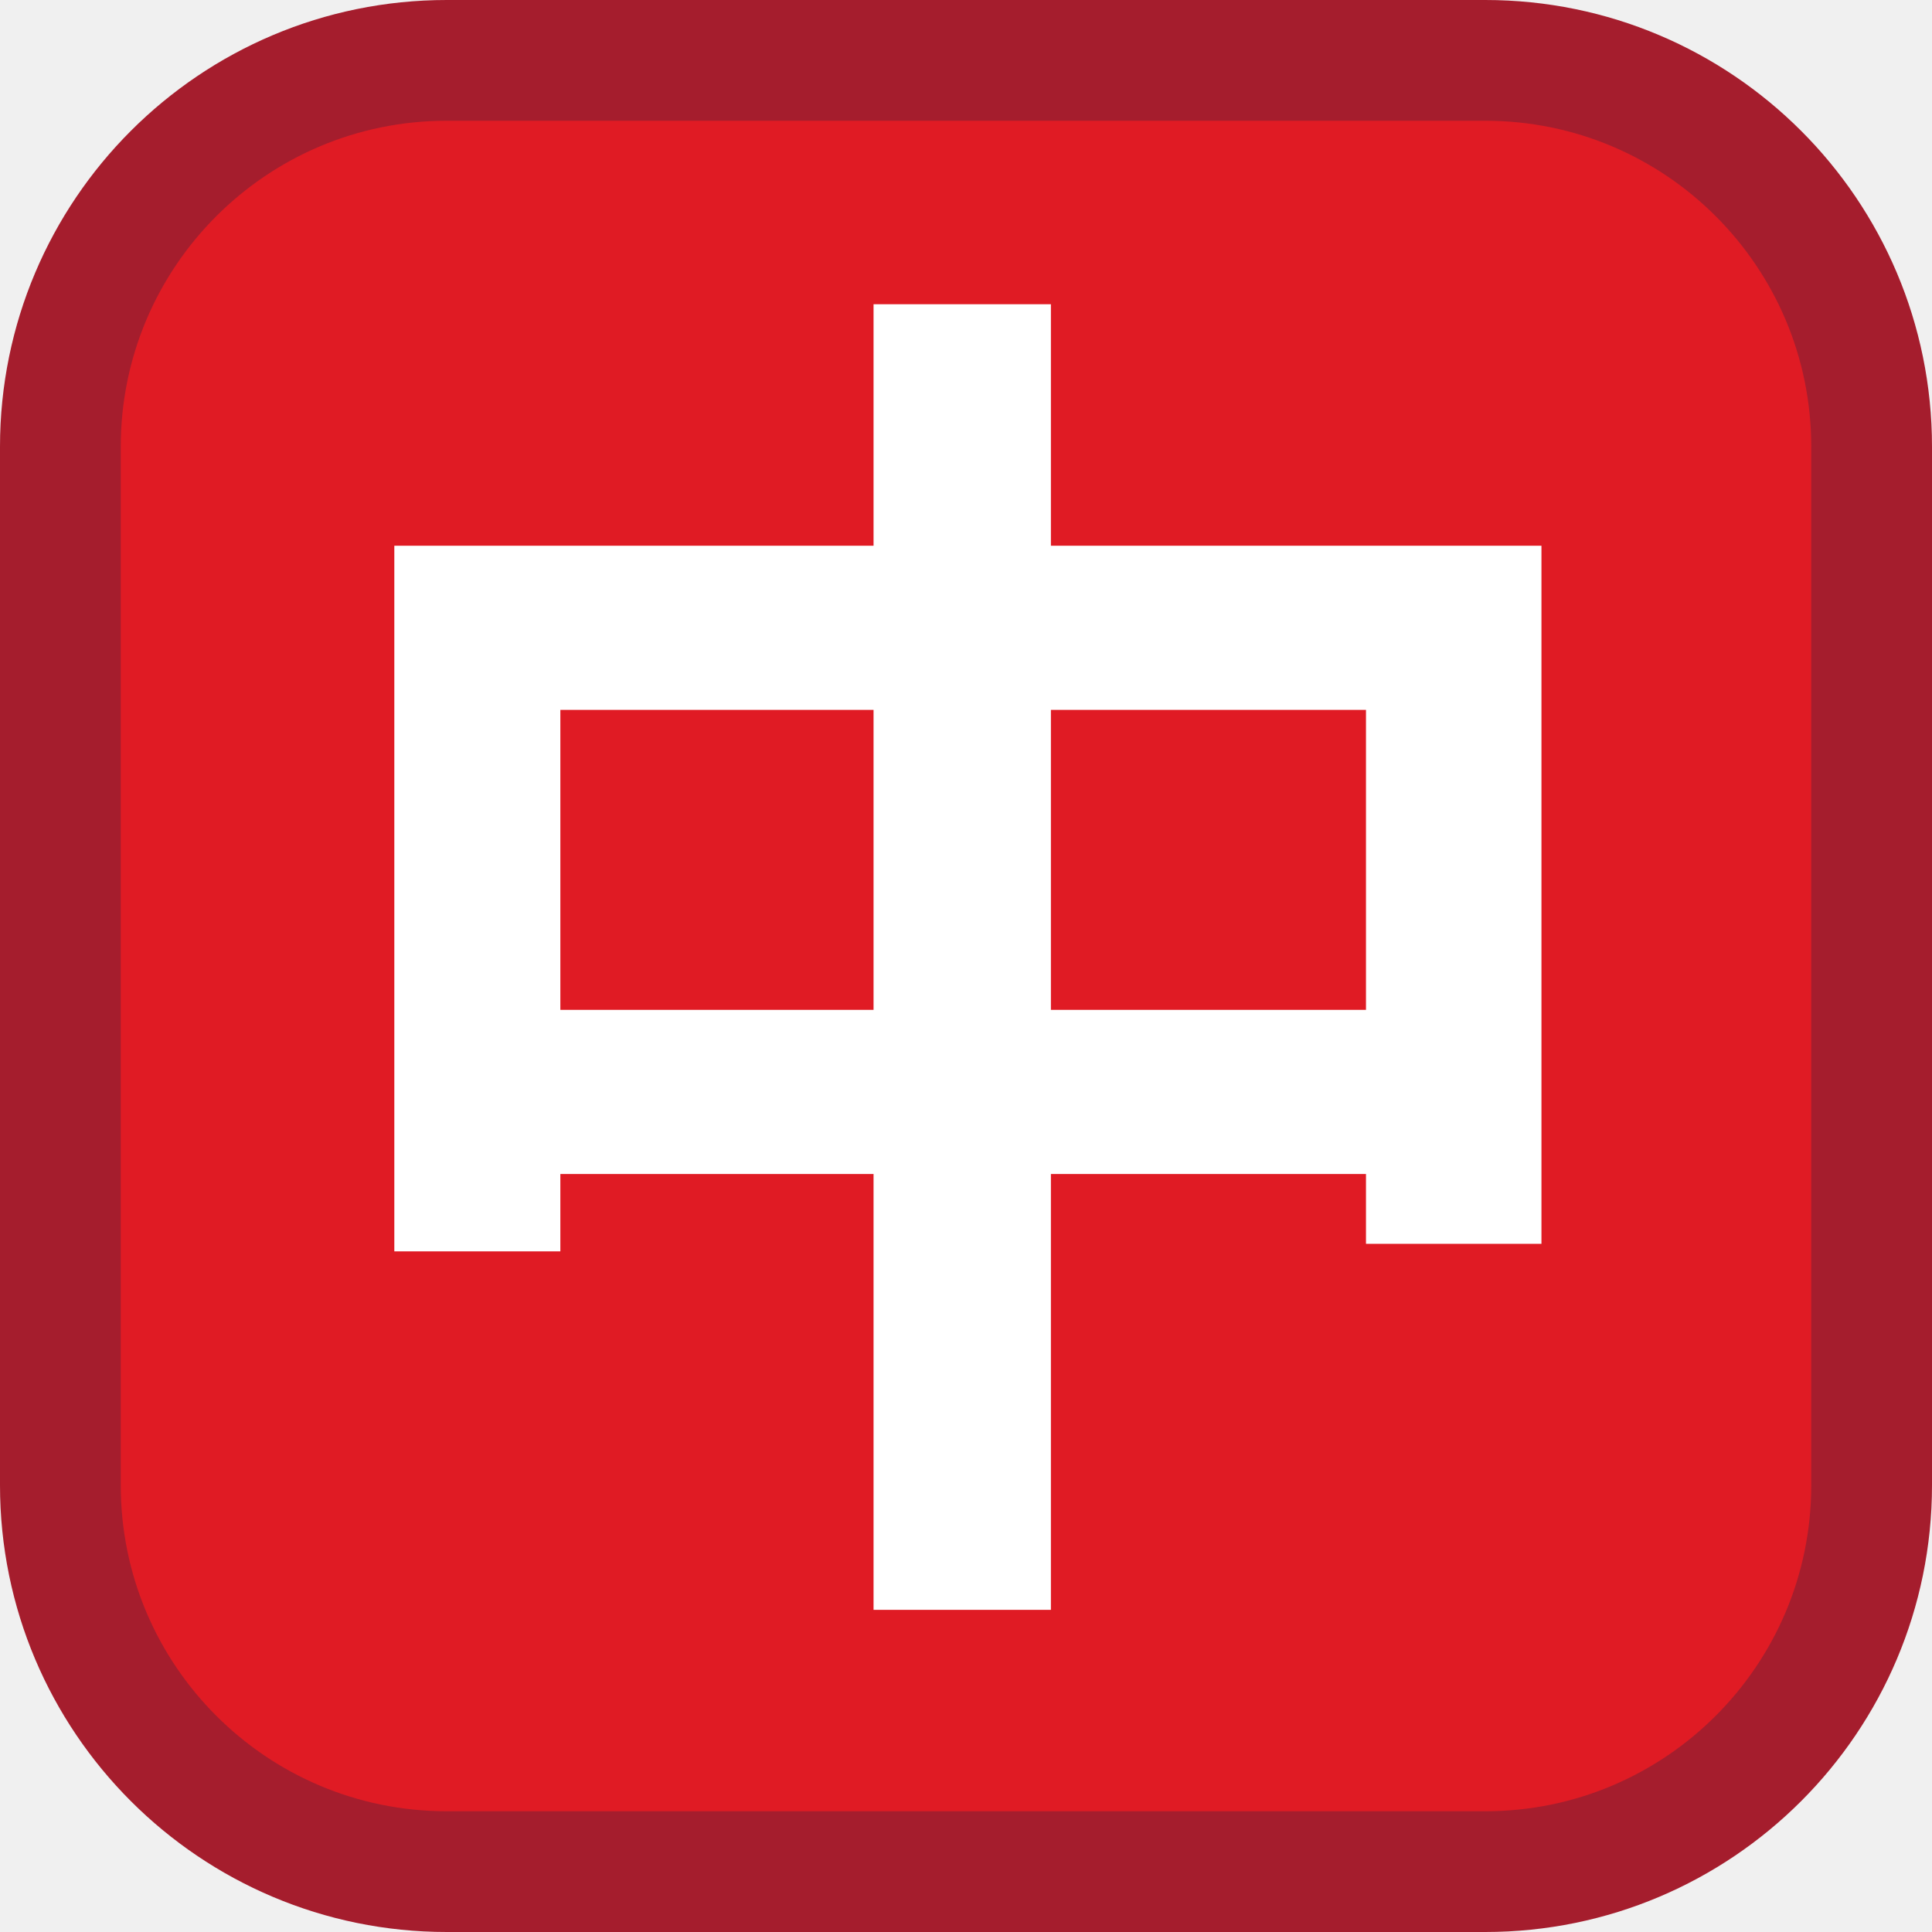
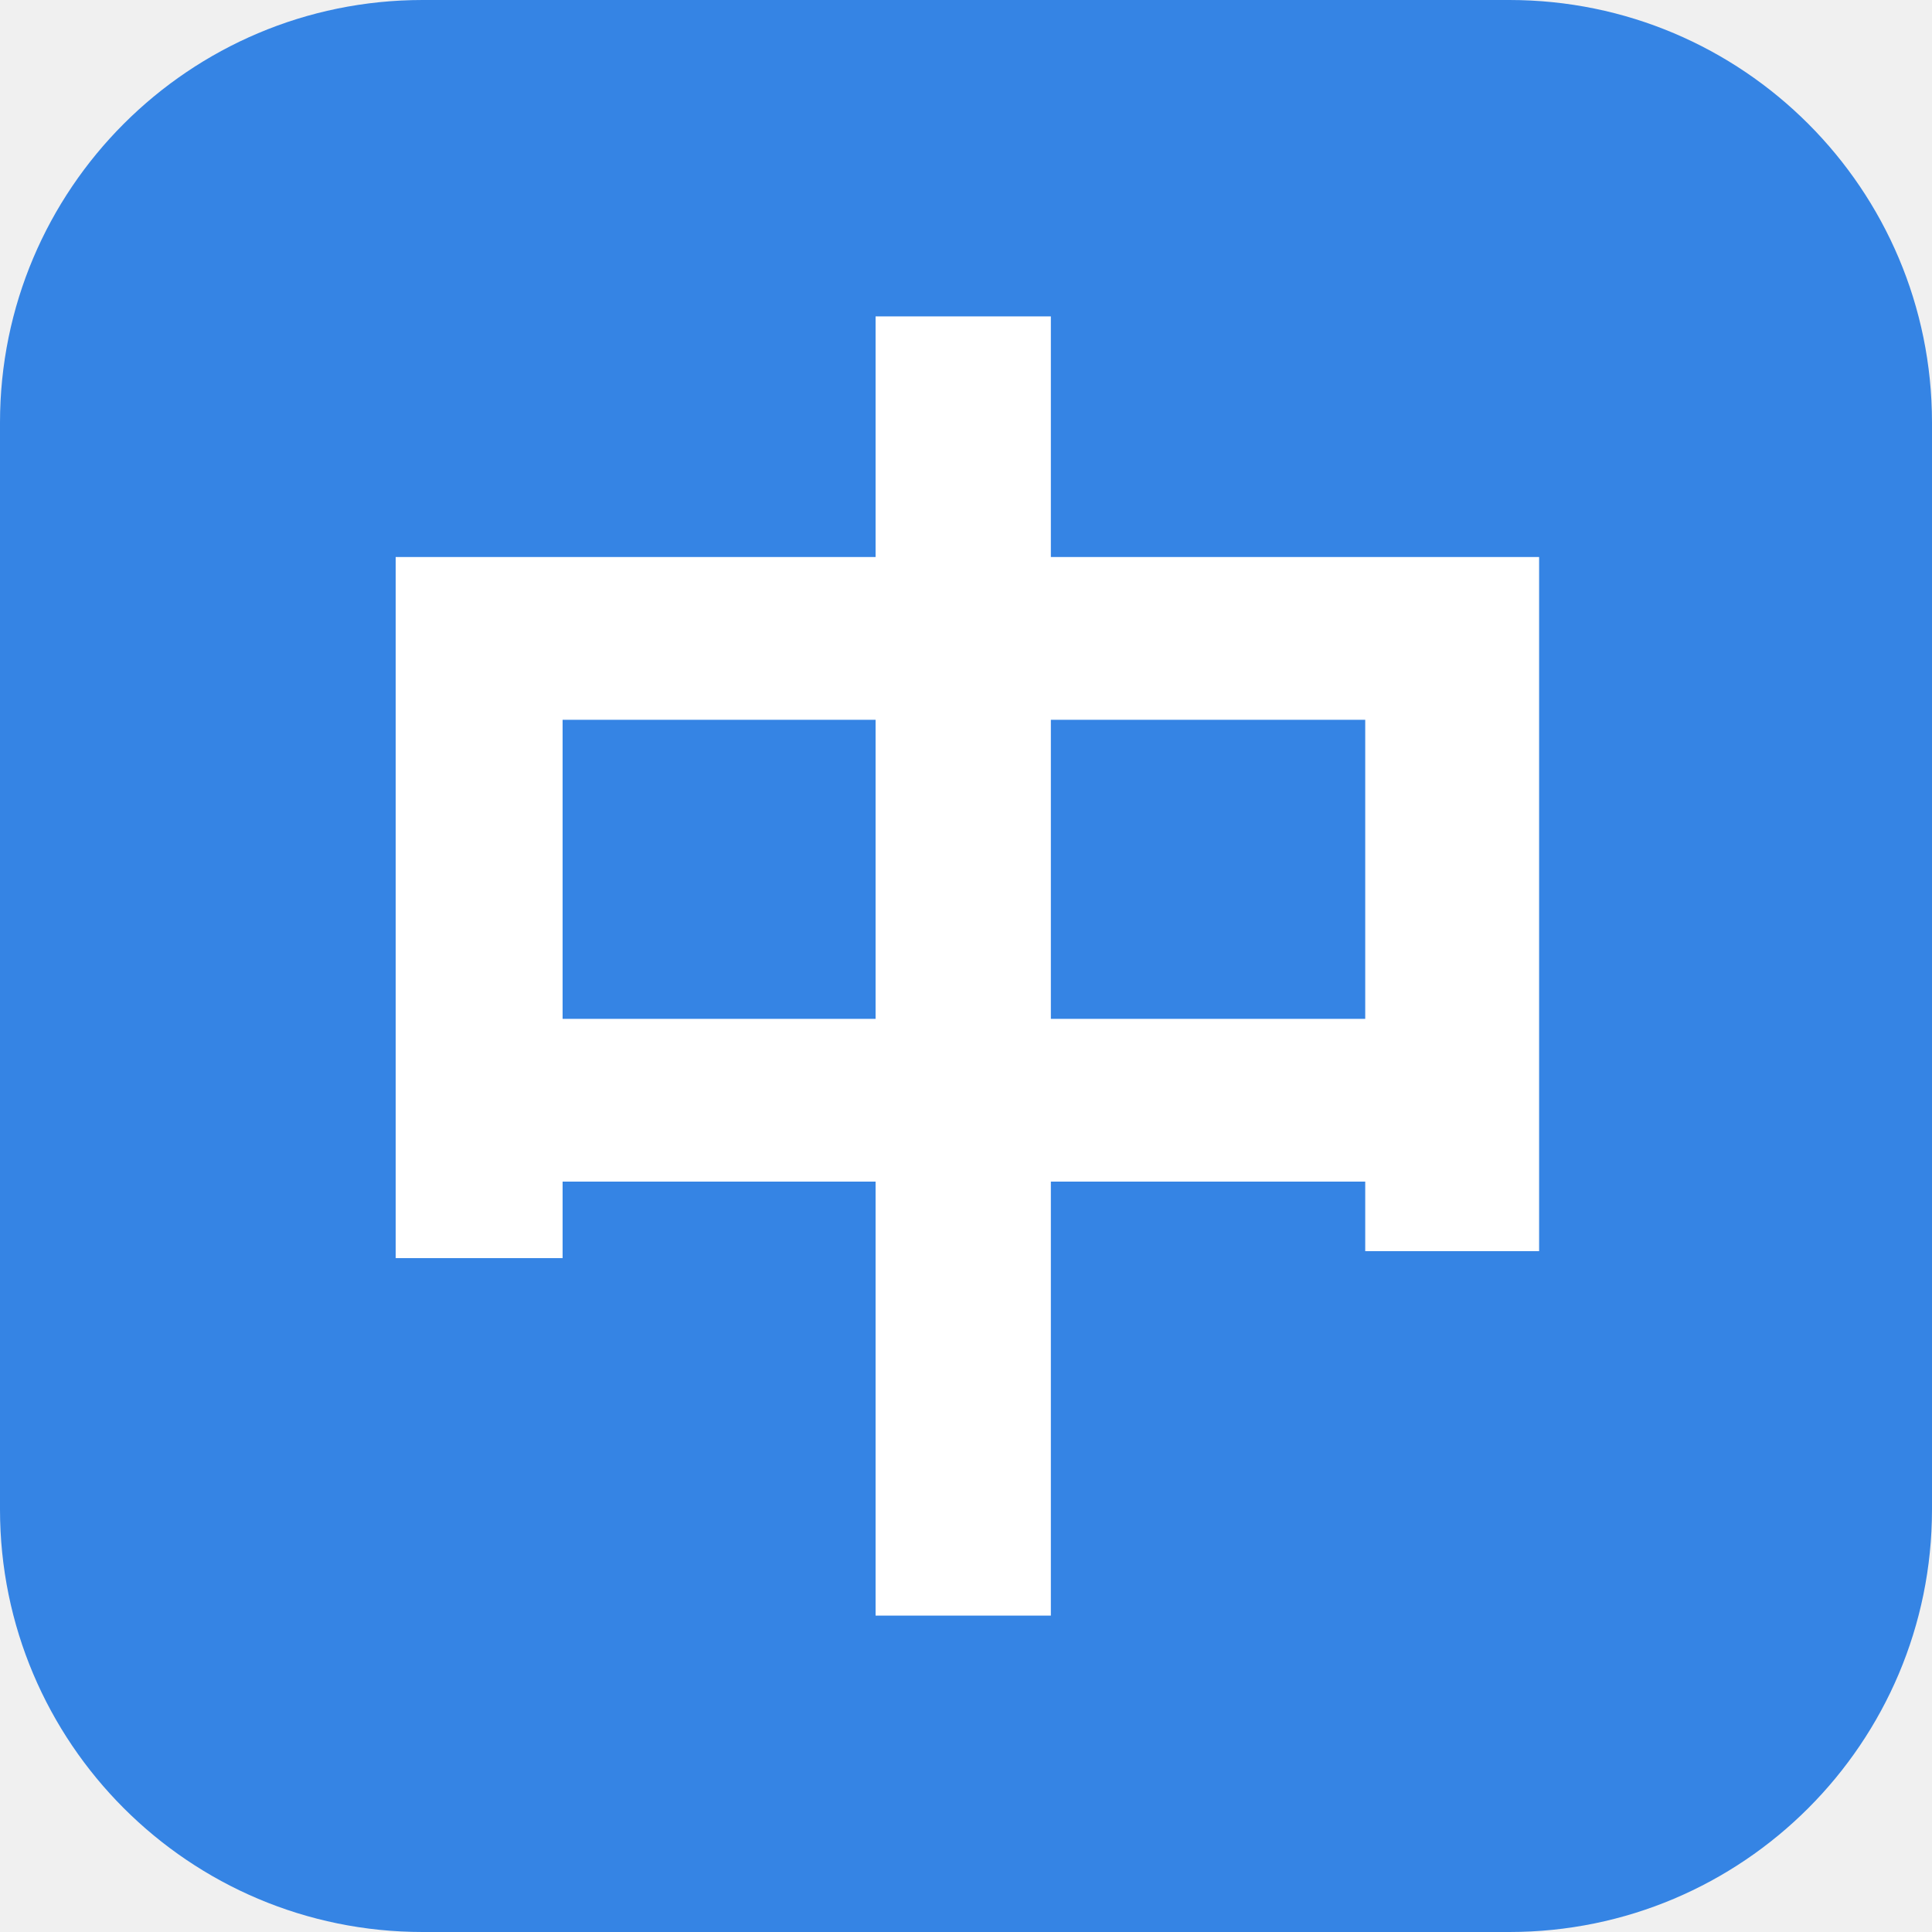
- <svg xmlns="http://www.w3.org/2000/svg" width="16" height="16" viewBox="0 0 16 16">
-   <rect x="0.5" y="0.5" width="15" height="15" rx="3.2" fill="#e01b24" stroke="#a51d2d" stroke-width="1" />
-   <text x="8" y="12.3" font-family="Noto Sans CJK SC, WenQuanYi Zen Hei, sans-serif" font-size="11.5" font-weight="bold" fill="#ffffff" text-anchor="middle">中</text>
+ <svg xmlns="http://www.w3.org/2000/svg" viewBox="0 0 64 64">
+   <rect x="0" y="0" width="64" height="64" rx="14" fill="#3584e4" />
+   <path d="M34.811 33.751V23.844H45.225V33.751ZM18.637 33.751V23.844H29.005V33.751ZM34.811 18.452V10.481H29.005V18.452H13.107V41.677H18.637V39.142H29.005V53.519H34.811V39.142H45.225V41.446H50.985V18.452Z" fill="#ffffff" />
</svg>
